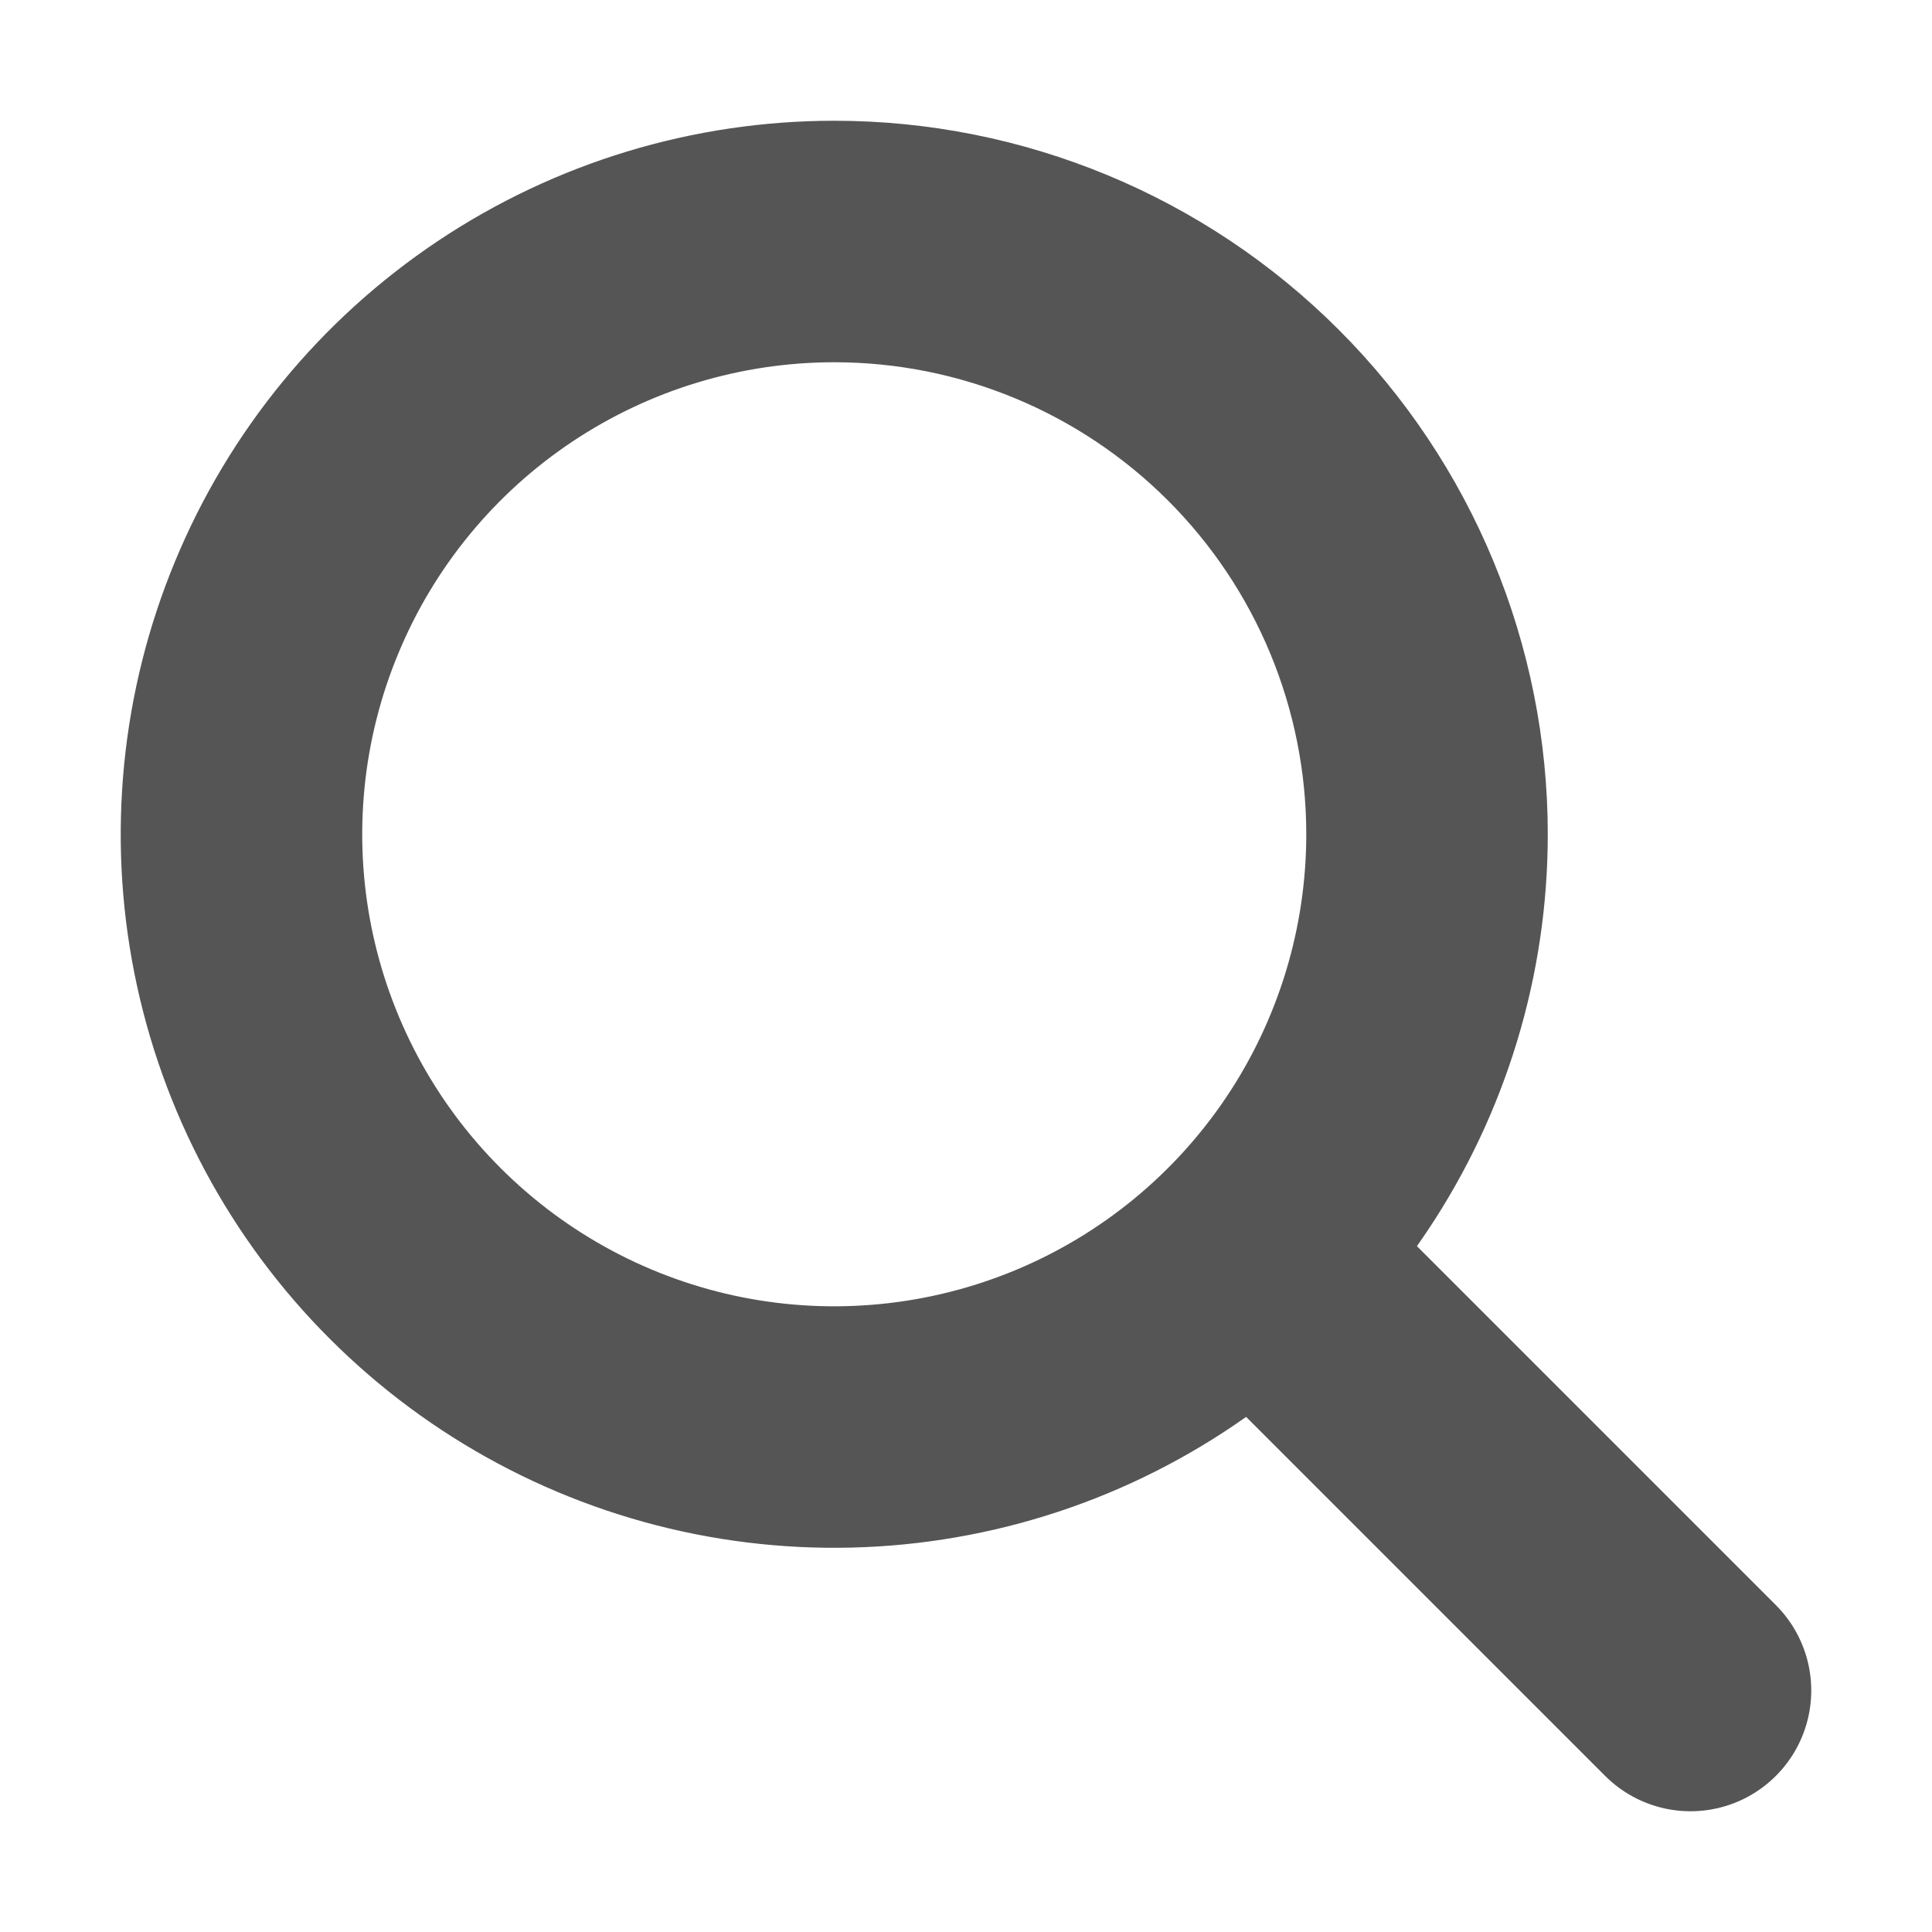
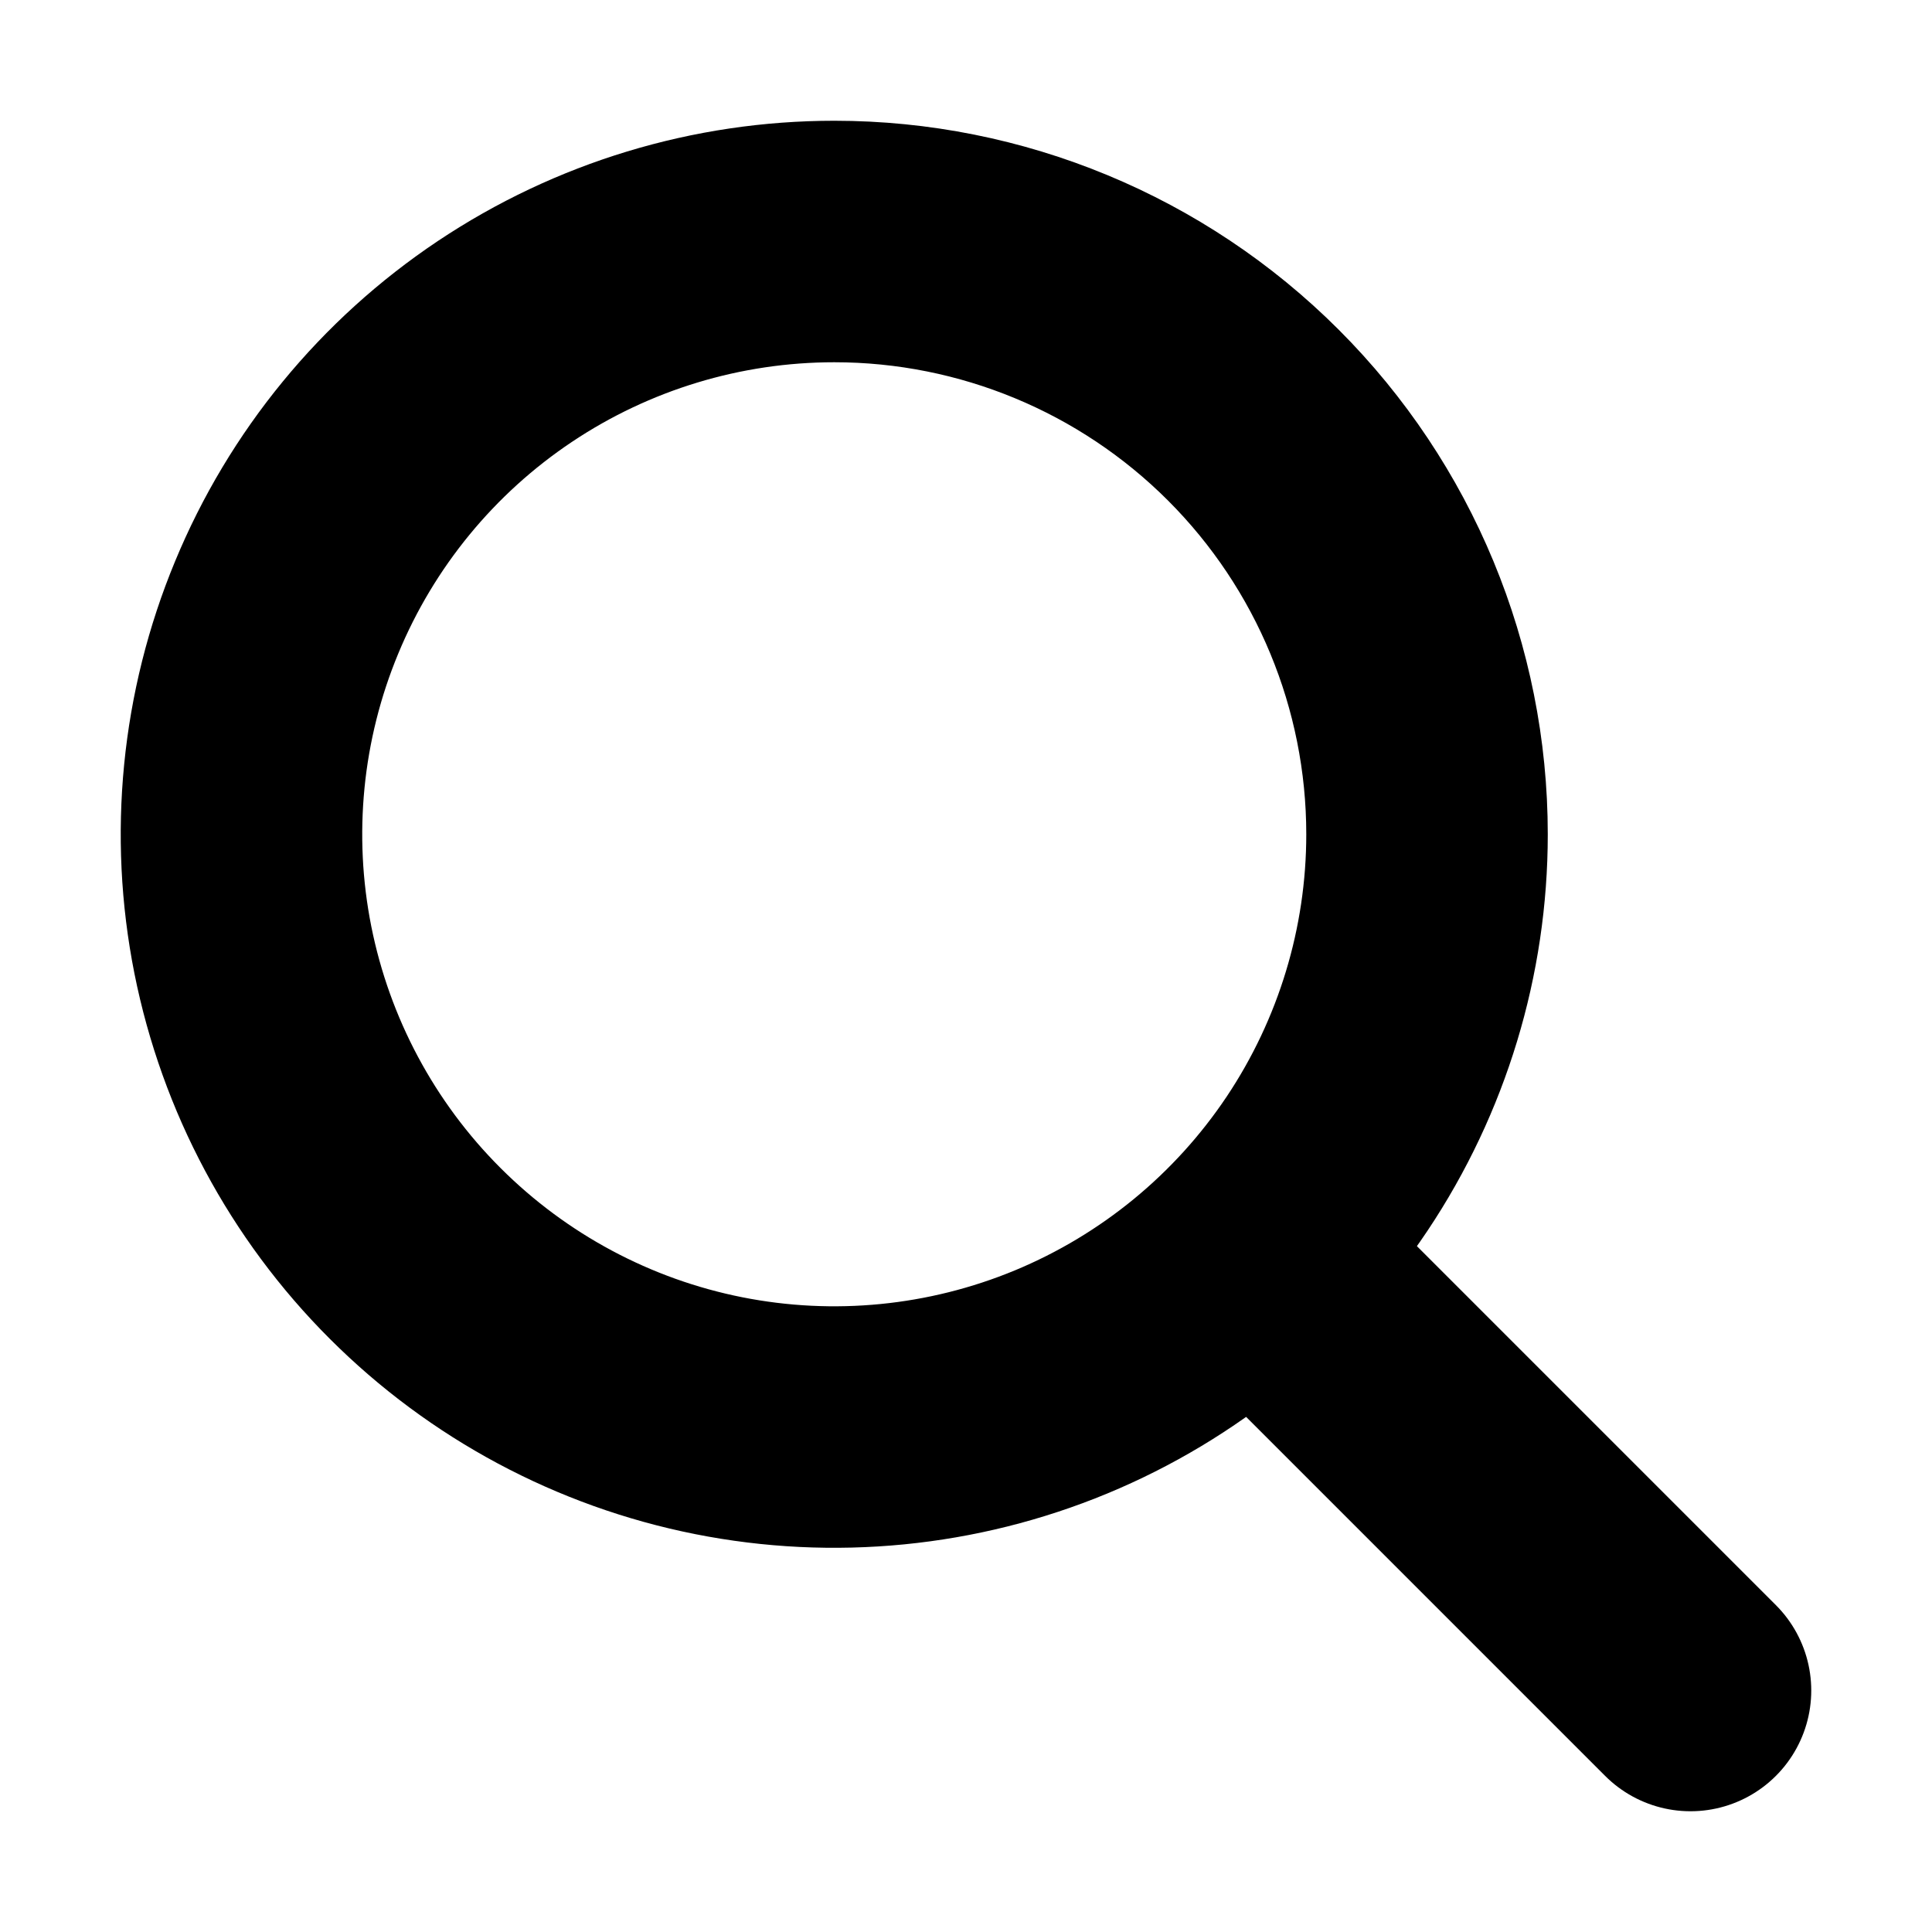
<svg xmlns="http://www.w3.org/2000/svg" width="24" height="24" viewBox="0 0 24 24" fill="none">
-   <path d="M10.364 3C8.907 3 7.484 3.432 6.273 4.241C5.062 5.05 4.118 6.2 3.561 7.546C3.003 8.891 2.857 10.372 3.141 11.8C3.426 13.229 4.127 14.541 5.157 15.57C6.187 16.6 7.499 17.302 8.927 17.586C10.355 17.87 11.836 17.724 13.181 17.167C14.527 16.609 15.677 15.665 16.486 14.455C17.295 13.244 17.727 11.82 17.727 10.364C17.727 8.411 16.951 6.538 15.57 5.157C14.189 3.776 12.316 3 10.364 3Z" stroke="#555555" stroke-width="3" stroke-miterlimit="10" />
-   <path d="M15.857 15.857L21 21" stroke="#555555" stroke-width="3" stroke-miterlimit="10" stroke-linecap="round" />
+   <path d="M10.364 3C8.907 3 7.484 3.432 6.273 4.241C5.062 5.05 4.118 6.2 3.561 7.546C3.003 8.891 2.857 10.372 3.141 11.8C3.426 13.229 4.127 14.541 5.157 15.57C6.187 16.6 7.499 17.302 8.927 17.586C10.355 17.87 11.836 17.724 13.181 17.167C14.527 16.609 15.677 15.665 16.486 14.455C17.295 13.244 17.727 11.82 17.727 10.364C17.727 8.411 16.951 6.538 15.57 5.157C14.189 3.776 12.316 3 10.364 3Z" stroke="currentColor" stroke-width="3" stroke-miterlimit="10" />
+   <path d="M15.857 15.857L21 21" stroke="currentColor" stroke-width="3" stroke-miterlimit="10" stroke-linecap="round" />
</svg>
